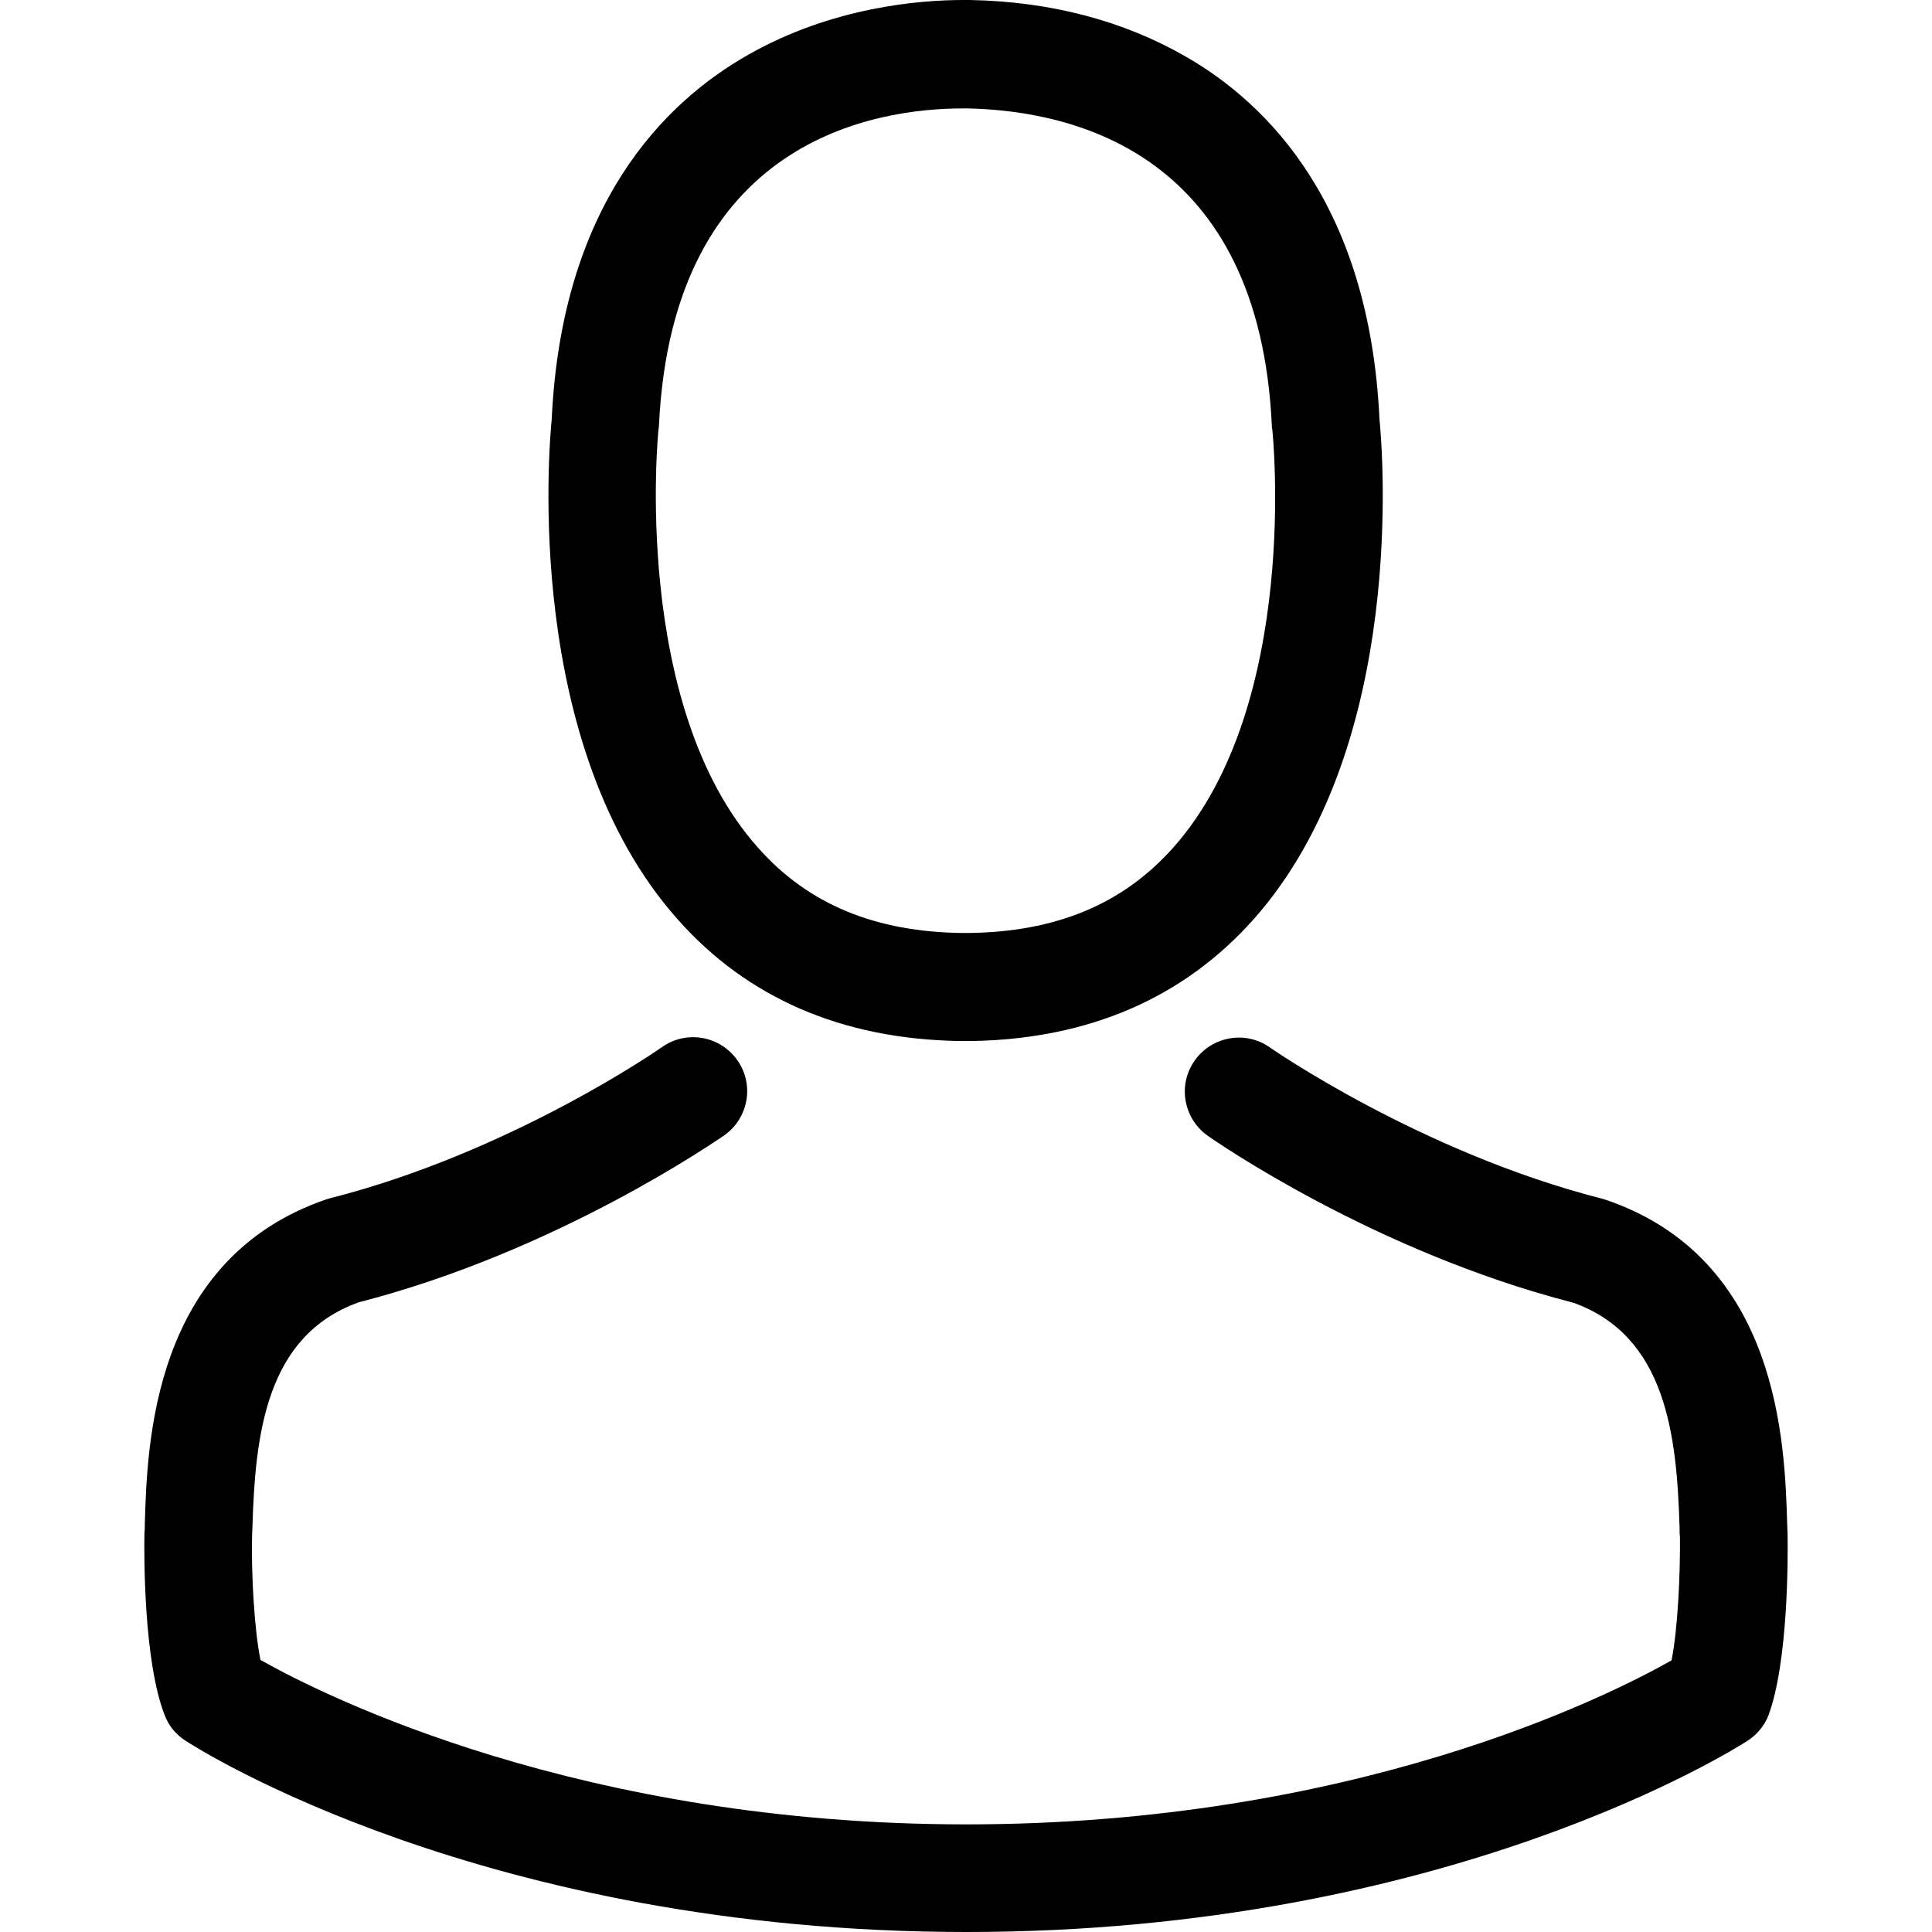
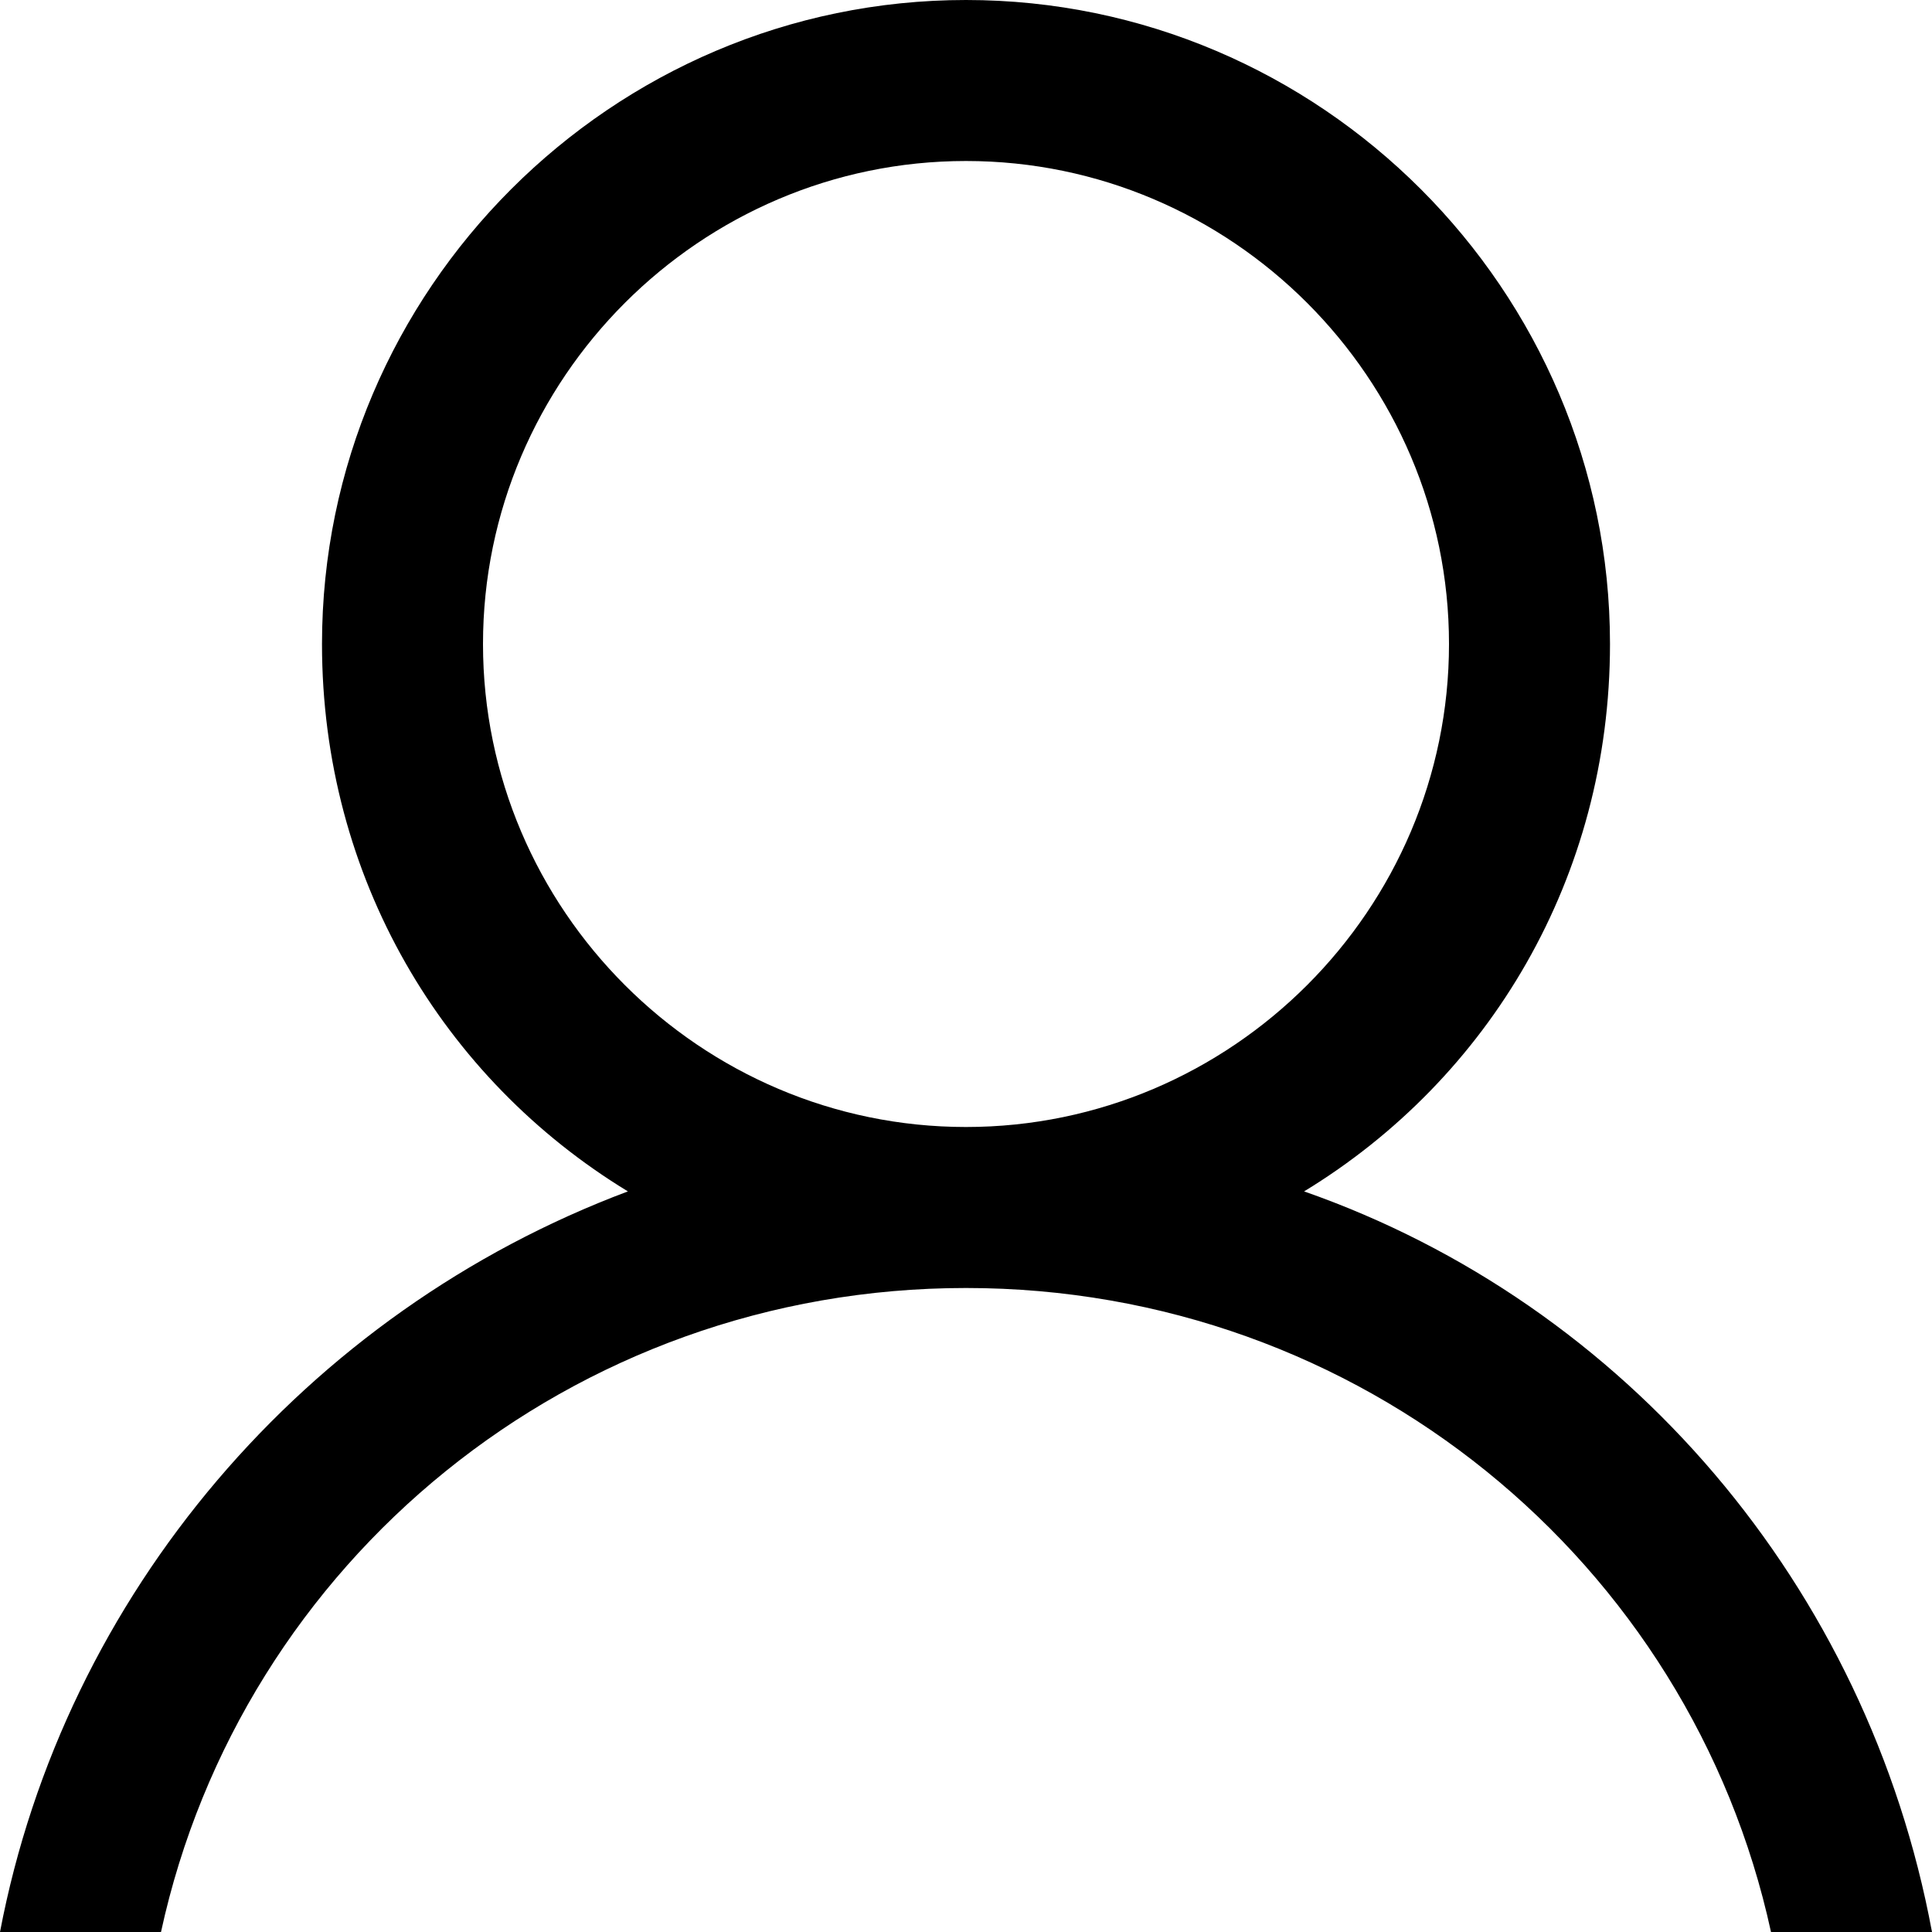
- <svg xmlns="http://www.w3.org/2000/svg" version="1.1" id="Capa_1" x="0px" y="0px" viewBox="0 0 482.9 482.9" style="enable-background:new 0 0 482.9 482.9;" xml:space="preserve">
-   <g>
-     <g>
-       <path d="M239.7,260.2c0.5,0,1,0,1.6,0c0.2,0,0.4,0,0.6,0c0.3,0,0.7,0,1,0c29.3-0.5,53-10.8,70.5-30.5    c38.5-43.4,32.1-117.8,31.4-124.9c-2.5-53.3-27.7-78.8-48.5-90.7C280.8,5.2,262.7,0.4,242.5,0h-0.7c-0.1,0-0.3,0-0.4,0h-0.6    c-11.1,0-32.9,1.8-53.8,13.7c-21,11.9-46.6,37.4-49.1,91.1c-0.7,7.1-7.1,81.5,31.4,124.9C186.7,249.4,210.4,259.7,239.7,260.2z     M164.6,107.3c0-0.3,0.1-0.6,0.1-0.8c3.3-71.7,54.2-79.4,76-79.4h0.4c0.2,0,0.5,0,0.8,0c27,0.6,72.9,11.6,76,79.4    c0,0.3,0,0.6,0.1,0.8c0.1,0.7,7.1,68.7-24.7,104.5c-12.6,14.2-29.4,21.2-51.5,21.4c-0.2,0-0.3,0-0.5,0l0,0c-0.2,0-0.3,0-0.5,0    c-22-0.2-38.9-7.2-51.4-21.4C157.7,176.2,164.5,107.9,164.6,107.3z" />
-       <path d="M446.8,383.6c0-0.1,0-0.2,0-0.3c0-0.8-0.1-1.6-0.1-2.5c-0.6-19.8-1.9-66.1-45.3-80.9c-0.3-0.1-0.7-0.2-1-0.3    c-45.1-11.5-82.6-37.5-83-37.8c-6.1-4.3-14.5-2.8-18.8,3.3c-4.3,6.1-2.8,14.5,3.3,18.8c1.7,1.2,41.5,28.9,91.3,41.7    c23.3,8.3,25.9,33.2,26.6,56c0,0.9,0,1.7,0.1,2.5c0.1,9-0.5,22.9-2.1,30.9c-16.2,9.2-79.7,41-176.3,41    c-96.2,0-160.1-31.9-176.4-41.1c-1.6-8-2.3-21.9-2.1-30.9c0-0.8,0.1-1.6,0.1-2.5c0.7-22.8,3.3-47.7,26.6-56    c49.8-12.8,89.6-40.6,91.3-41.7c6.1-4.3,7.6-12.7,3.3-18.8c-4.3-6.1-12.7-7.6-18.8-3.3c-0.4,0.3-37.7,26.3-83,37.8    c-0.4,0.1-0.7,0.2-1,0.3c-43.4,14.9-44.7,61.2-45.3,80.9c0,0.9,0,1.7-0.1,2.5c0,0.1,0,0.2,0,0.3c-0.1,5.2-0.2,31.9,5.1,45.3    c1,2.6,2.8,4.8,5.2,6.3c3,2,74.9,47.8,195.2,47.8s192.2-45.9,195.2-47.8c2.3-1.5,4.2-3.7,5.2-6.3    C447,415.5,446.9,388.8,446.8,383.6z" />
-     </g>
-   </g>
-   <g>
- </g>
-   <g>
- </g>
-   <g>
- </g>
-   <g>
- </g>
-   <g>
- </g>
-   <g>
- </g>
-   <g>
- </g>
-   <g>
- </g>
-   <g>
- </g>
-   <g>
- </g>
-   <g>
- </g>
-   <g>
- </g>
-   <g>
- </g>
-   <g>
- </g>
-   <g>
- </g>
+ <svg xmlns="http://www.w3.org/2000/svg" viewBox="0 0 513.32 513.32">
+   <path d="M346.491,316.547c49.193-29.944,81.275-83.414,81.275-145.44C427.767,76.998,350.768,0,256.66,0    S85.553,76.998,85.553,171.107c0,62.026,32.082,115.497,81.275,145.44C81.275,348.63,17.11,423.489,0,513.32h42.777    c21.388-98.386,109.081-171.107,213.883-171.107s192.495,72.72,213.883,171.107h42.777    C496.21,421.35,432.045,346.491,346.491,316.547z M128.33,171.107c0-70.581,57.749-128.33,128.33-128.33    s128.33,57.749,128.33,128.33s-57.749,128.33-128.33,128.33S128.33,241.688,128.33,171.107z" />
</svg>
